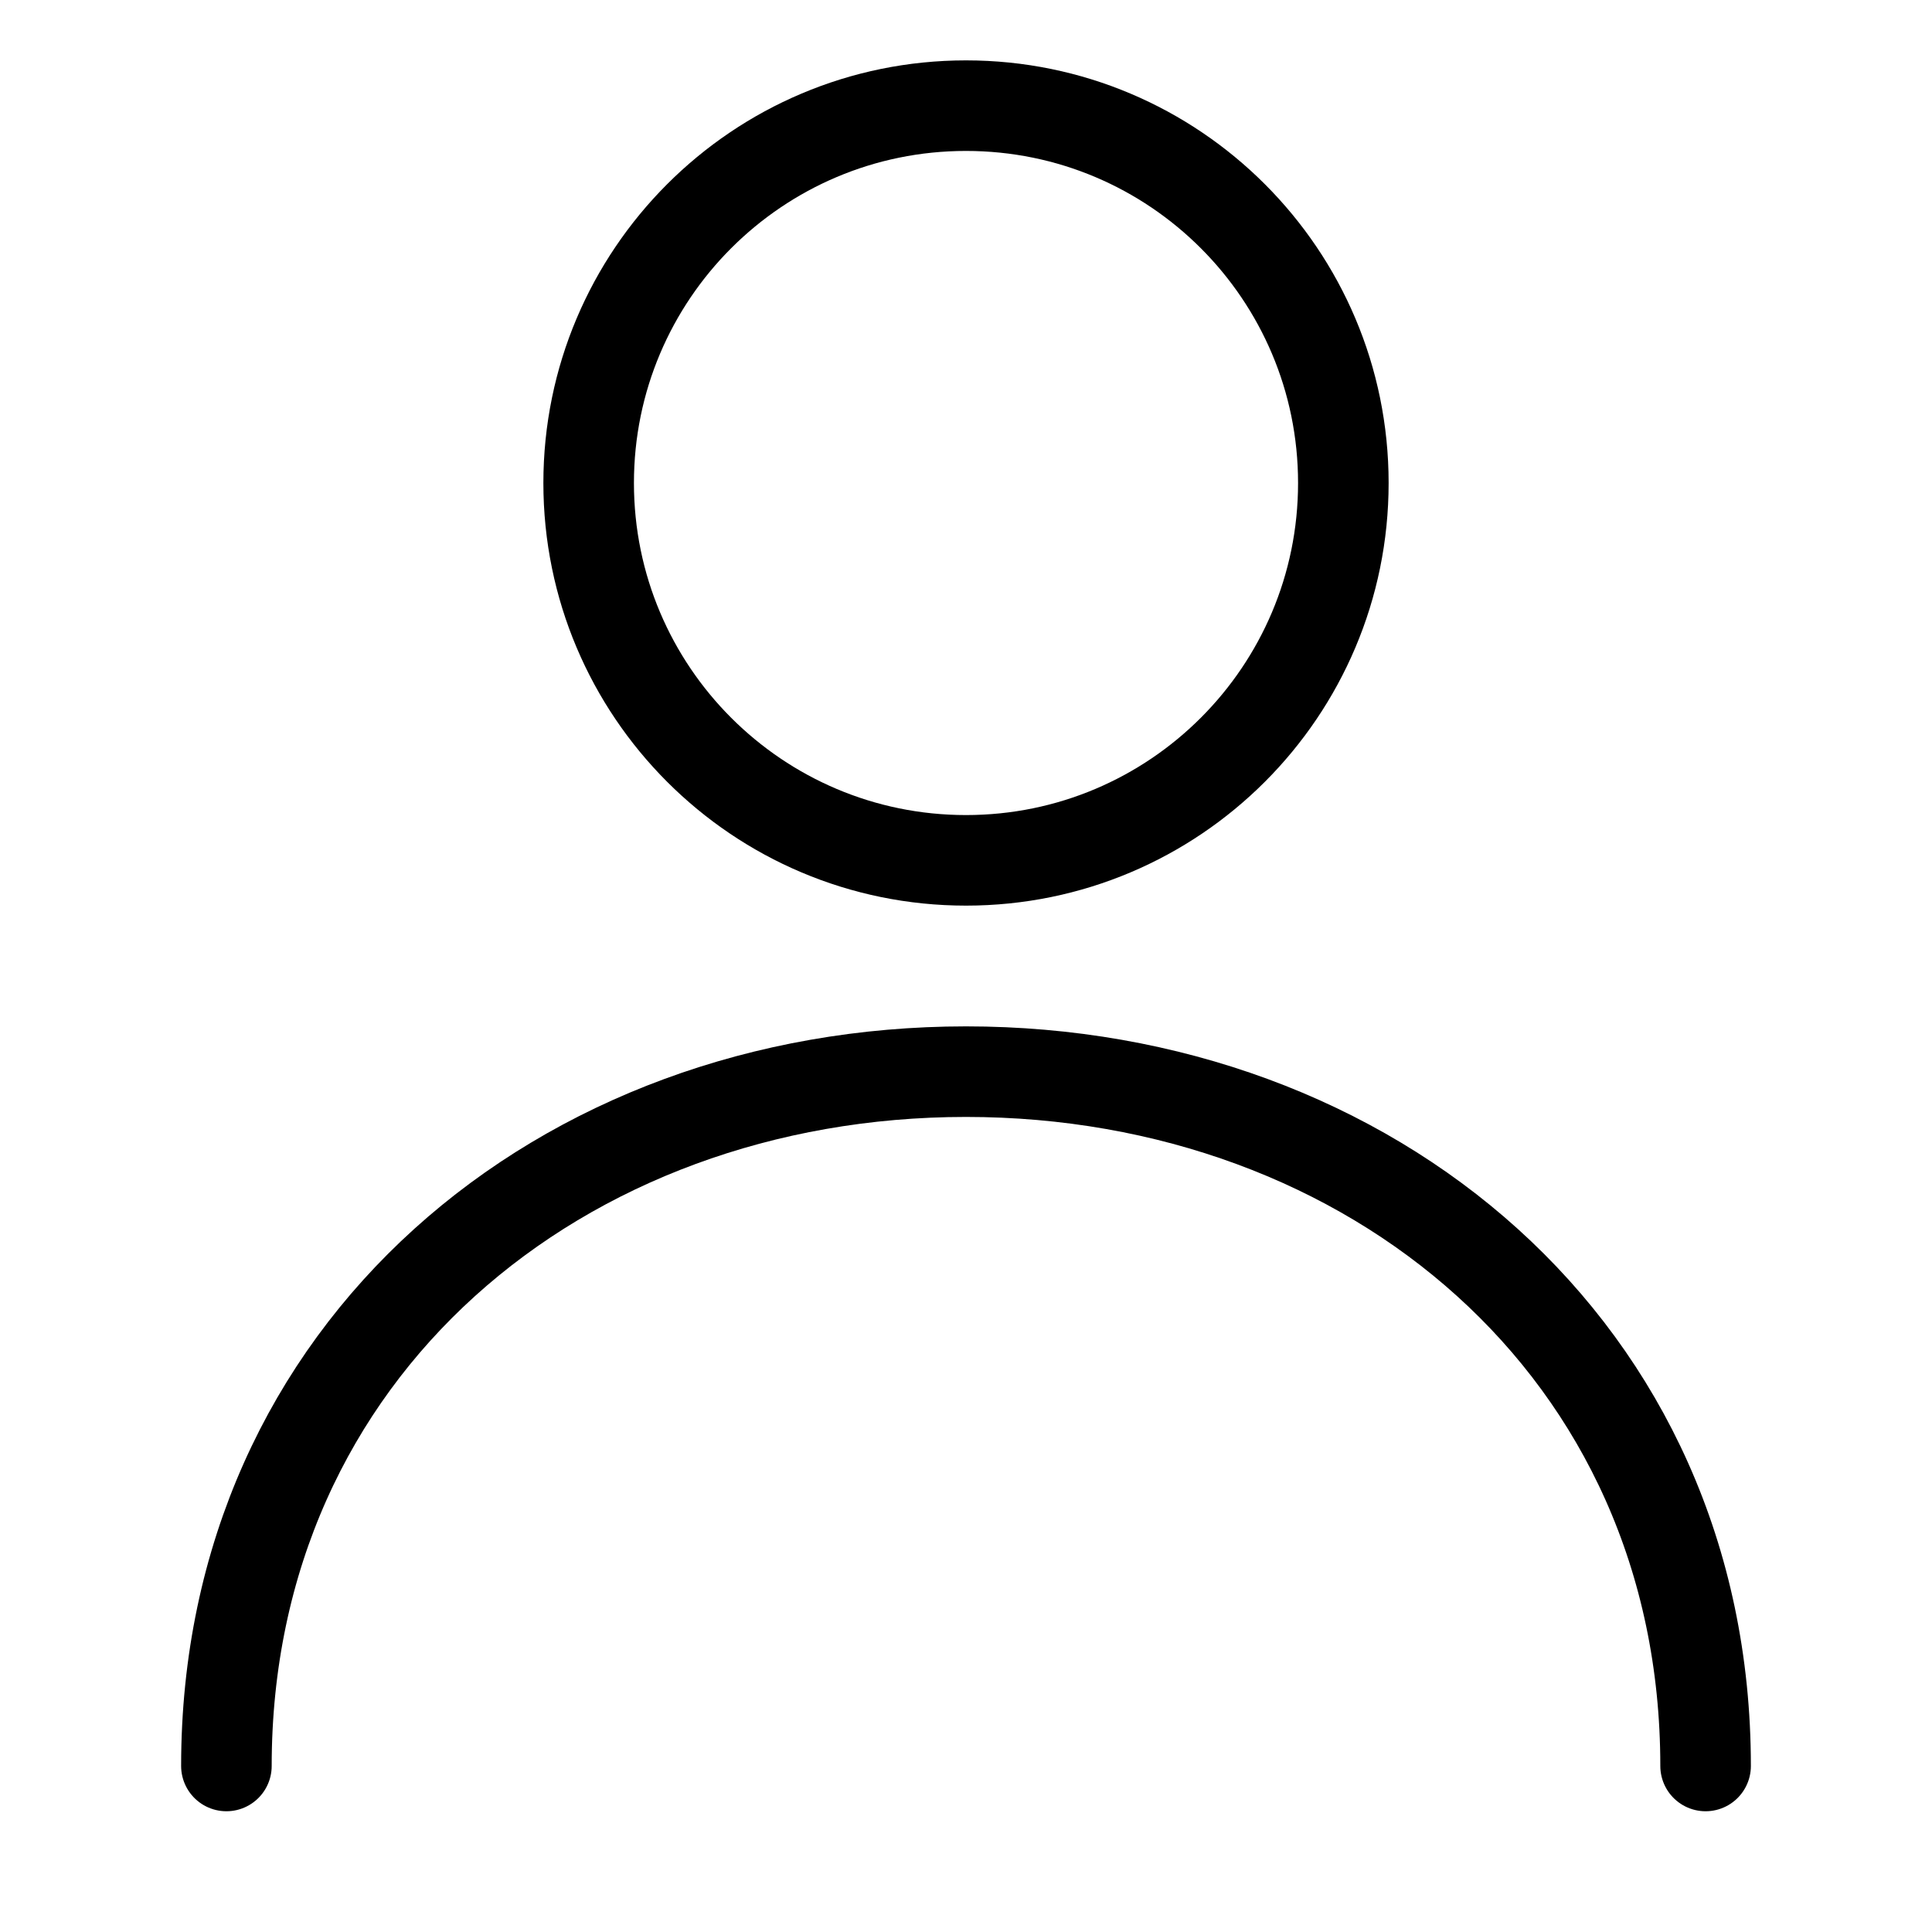
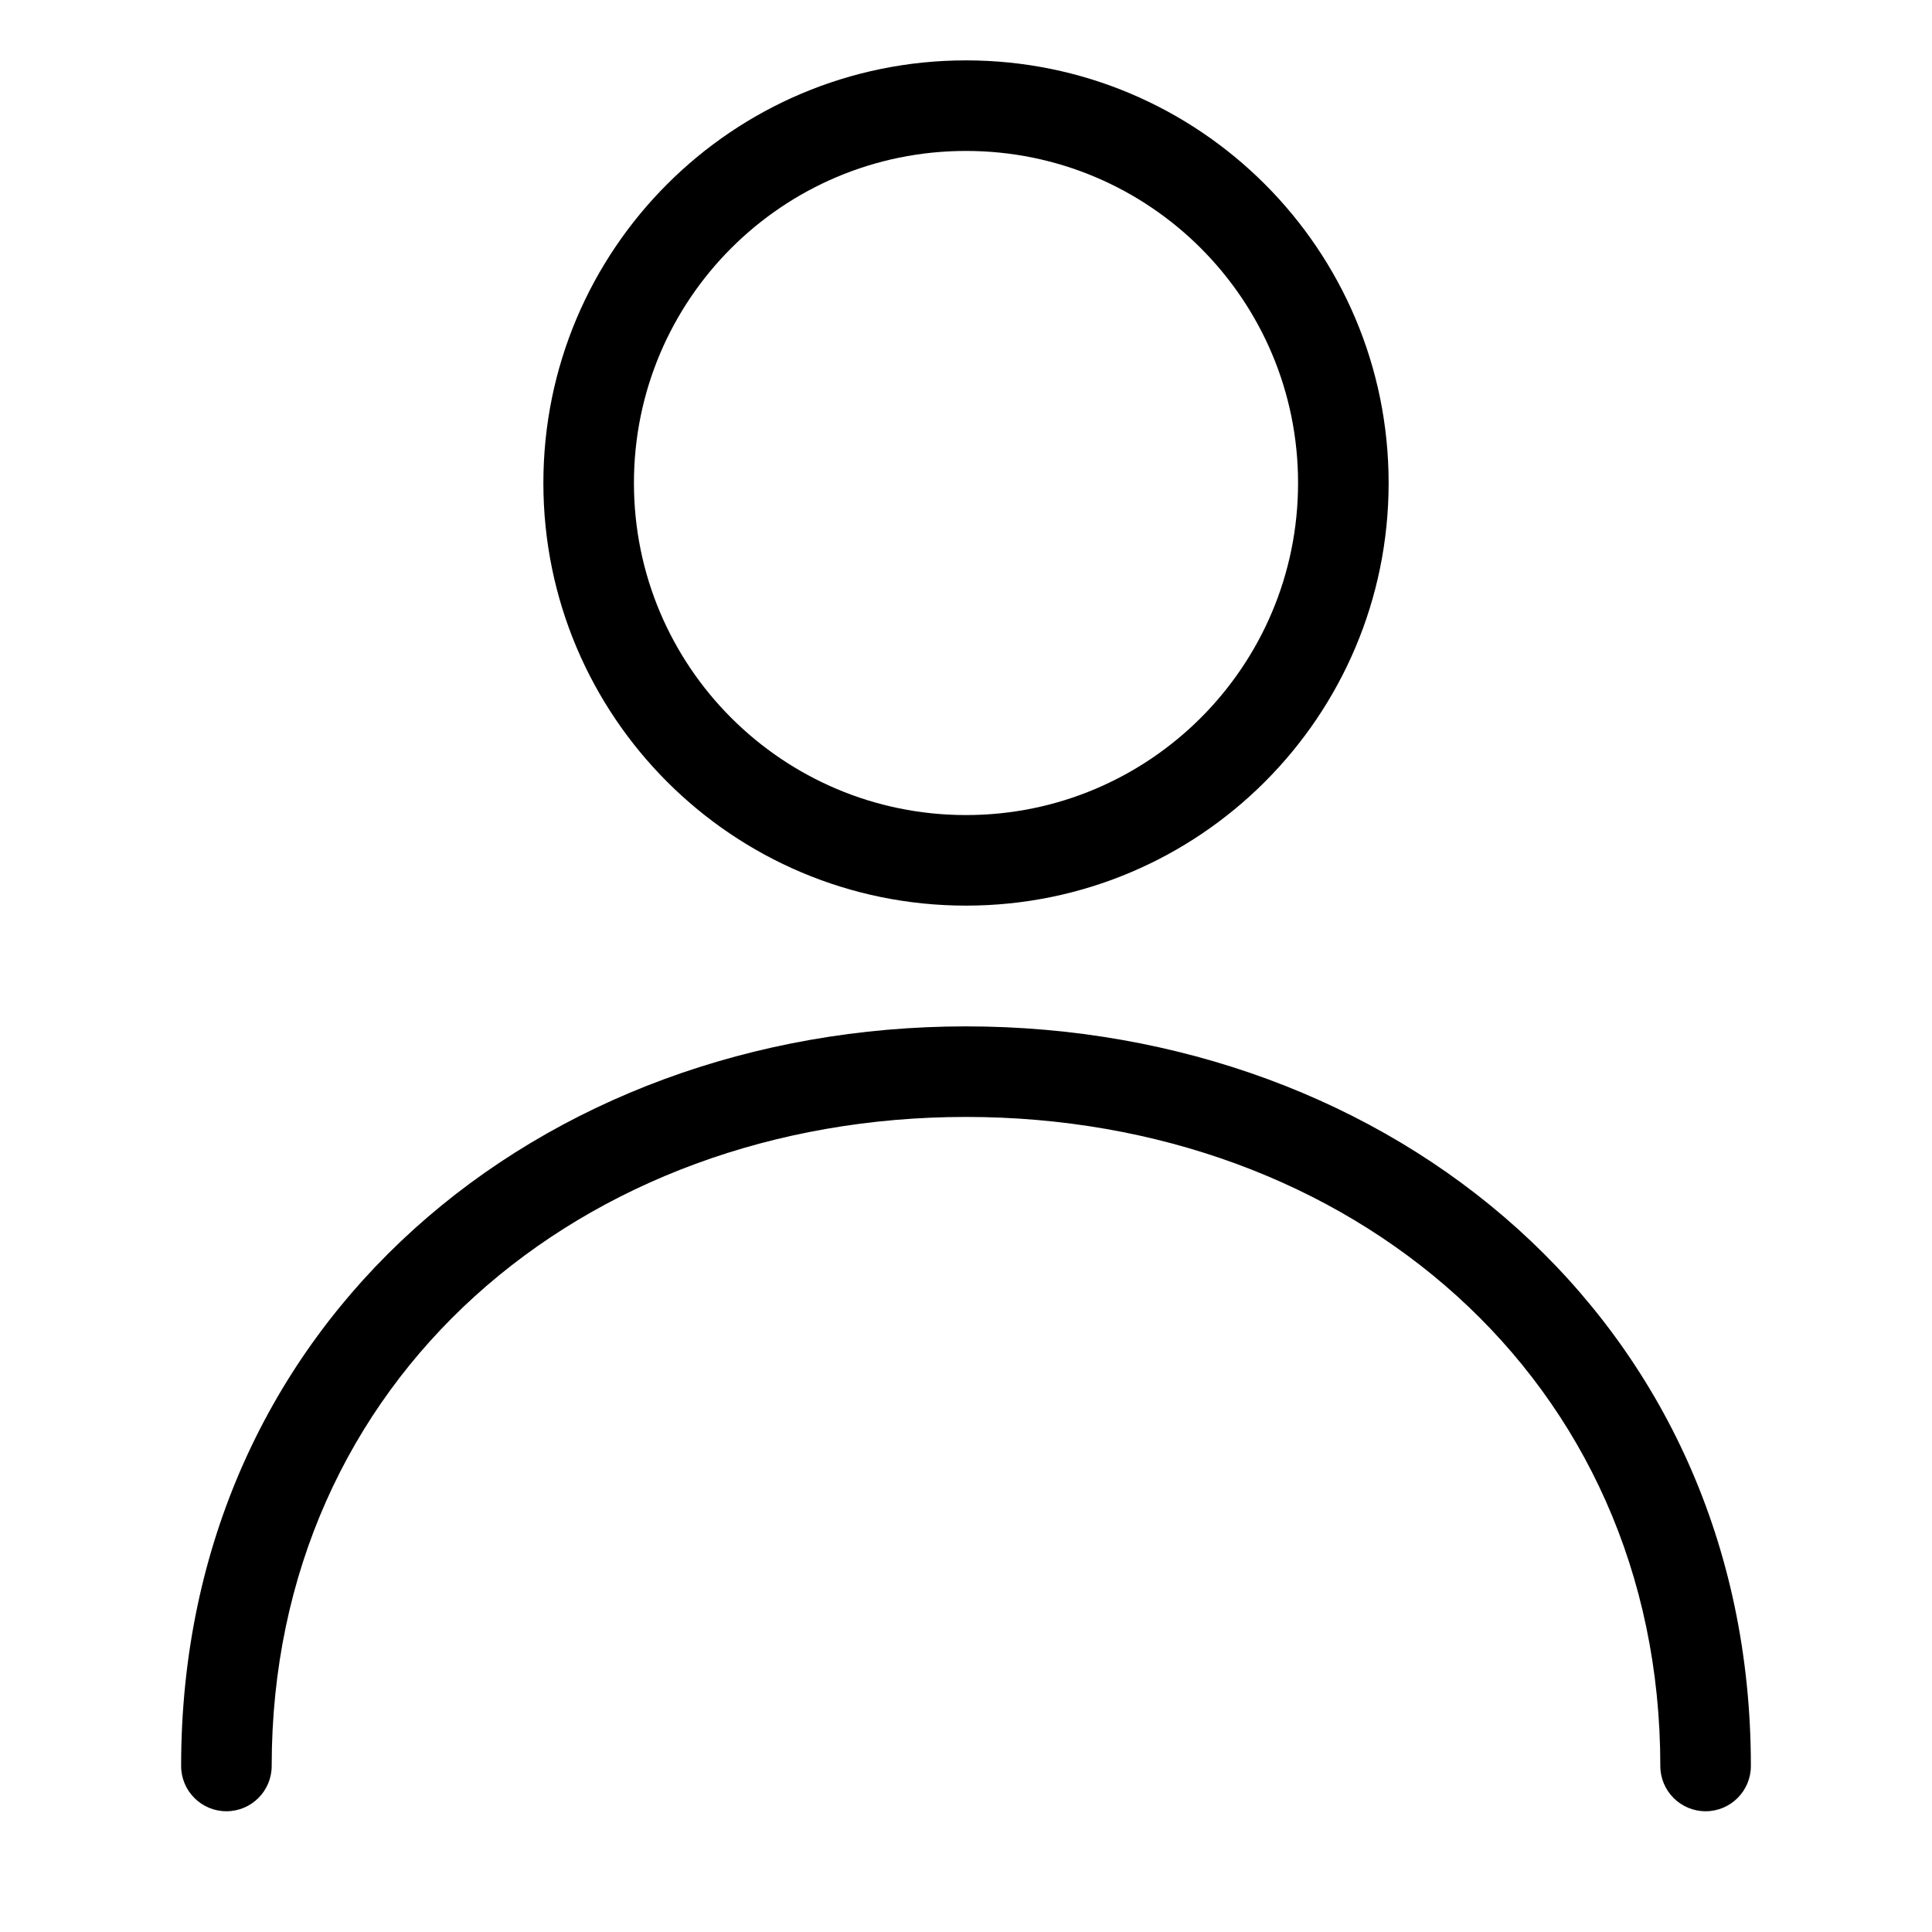
<svg xmlns="http://www.w3.org/2000/svg" width="32" height="32" viewBox="0 0 32 32" fill="none" data-fui-icon="true">
-   <circle cx="16" cy="8" r="6.25" stroke="currentColor" stroke-width="1.5" />
-   <path d="M28.25 29.25C28.25 22.346 22.697 17.75 16 17.75C9.304 17.75 3.75 22.346 3.75 29.25" stroke="currentColor" stroke-width="1.5" stroke-linecap="round" />
+   <path fill-rule="evenodd" clip-rule="evenodd" d="M16 2.5C12.962 2.5 10.5 4.962 10.5 8 10.5 11.038 12.962 13.5 16 13.5 19.038 13.5 21.5 11.038 21.5 8 21.5 4.962 19.038 2.5 16 2.5zM9 8C9 4.134 12.134 1 16 1 19.866 1 23 4.134 23 8 23 11.866 19.866 15 16 15 12.134 15 9 11.866 9 8zM16 18.5C9.645 18.5 4.5 22.83 4.5 29.25 4.5 29.664 4.164 30 3.75 30 3.336 30 3 29.664 3 29.25 3 21.863 8.962 17 16 17 23.038 17 29 21.863 29 29.25 29 29.664 28.664 30 28.25 30 27.836 30 27.5 29.664 27.5 29.25 27.5 22.83 22.355 18.5 16 18.5z" fill="currentColor" />
</svg>
